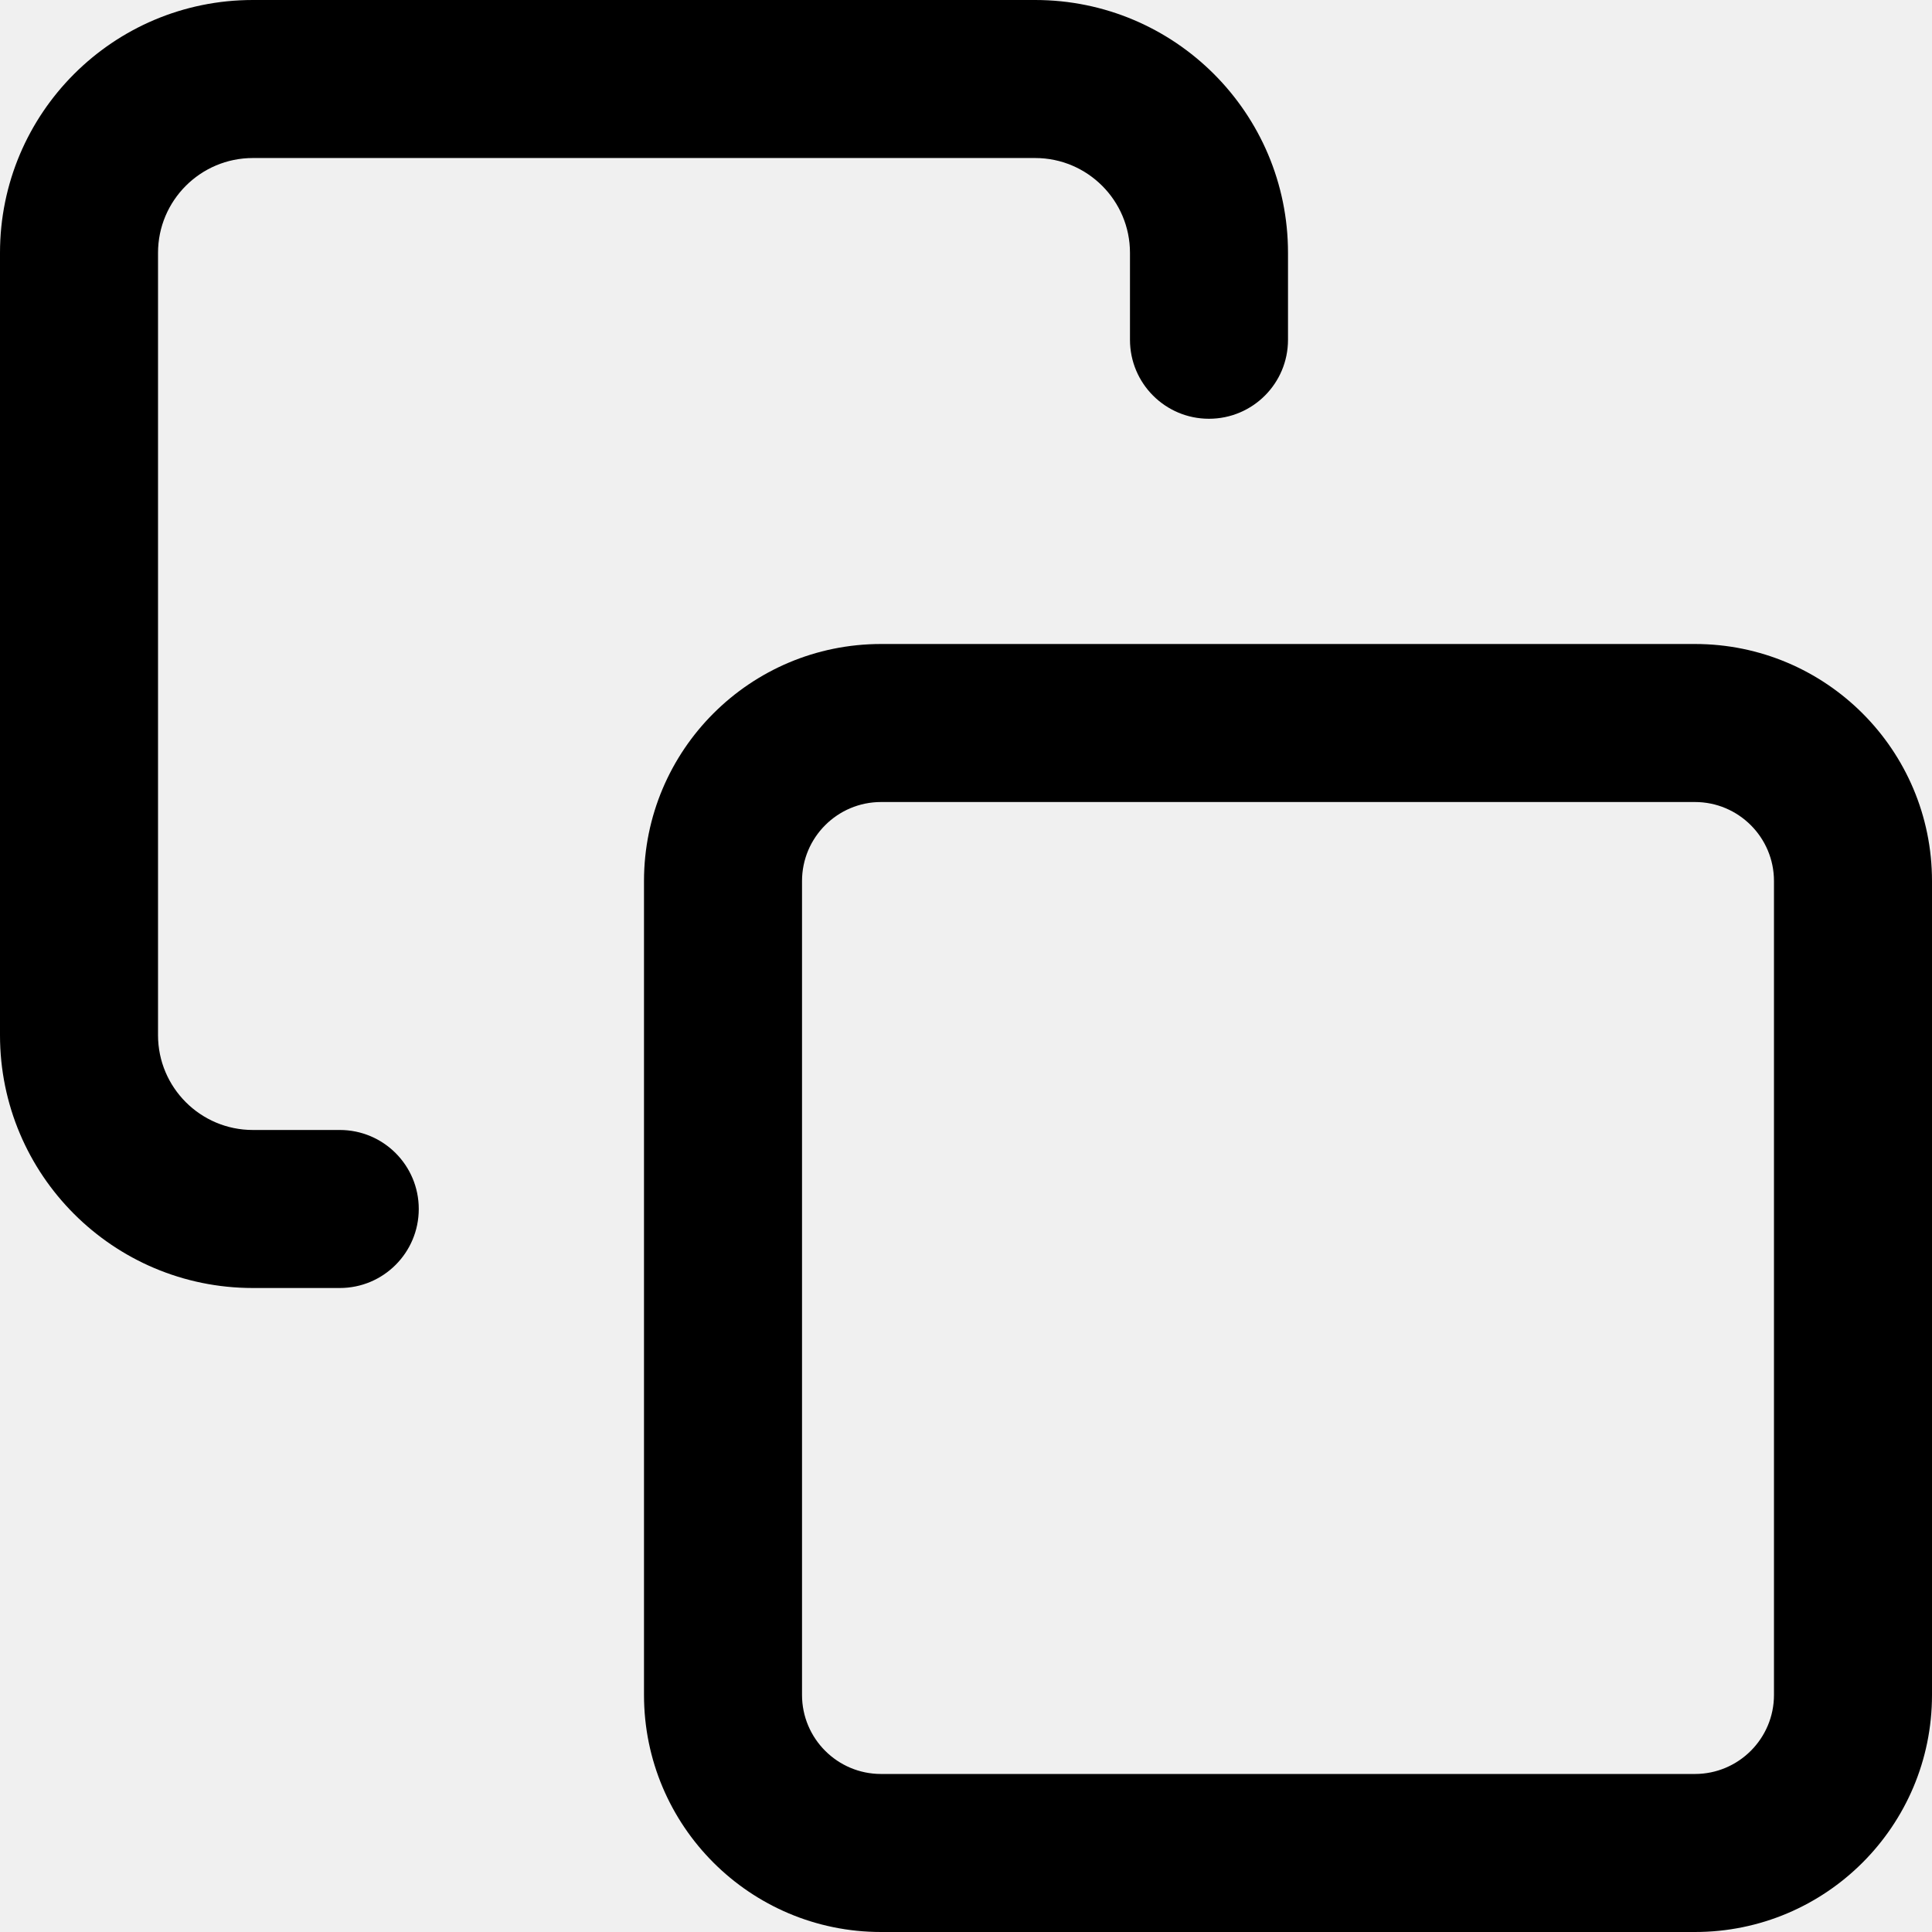
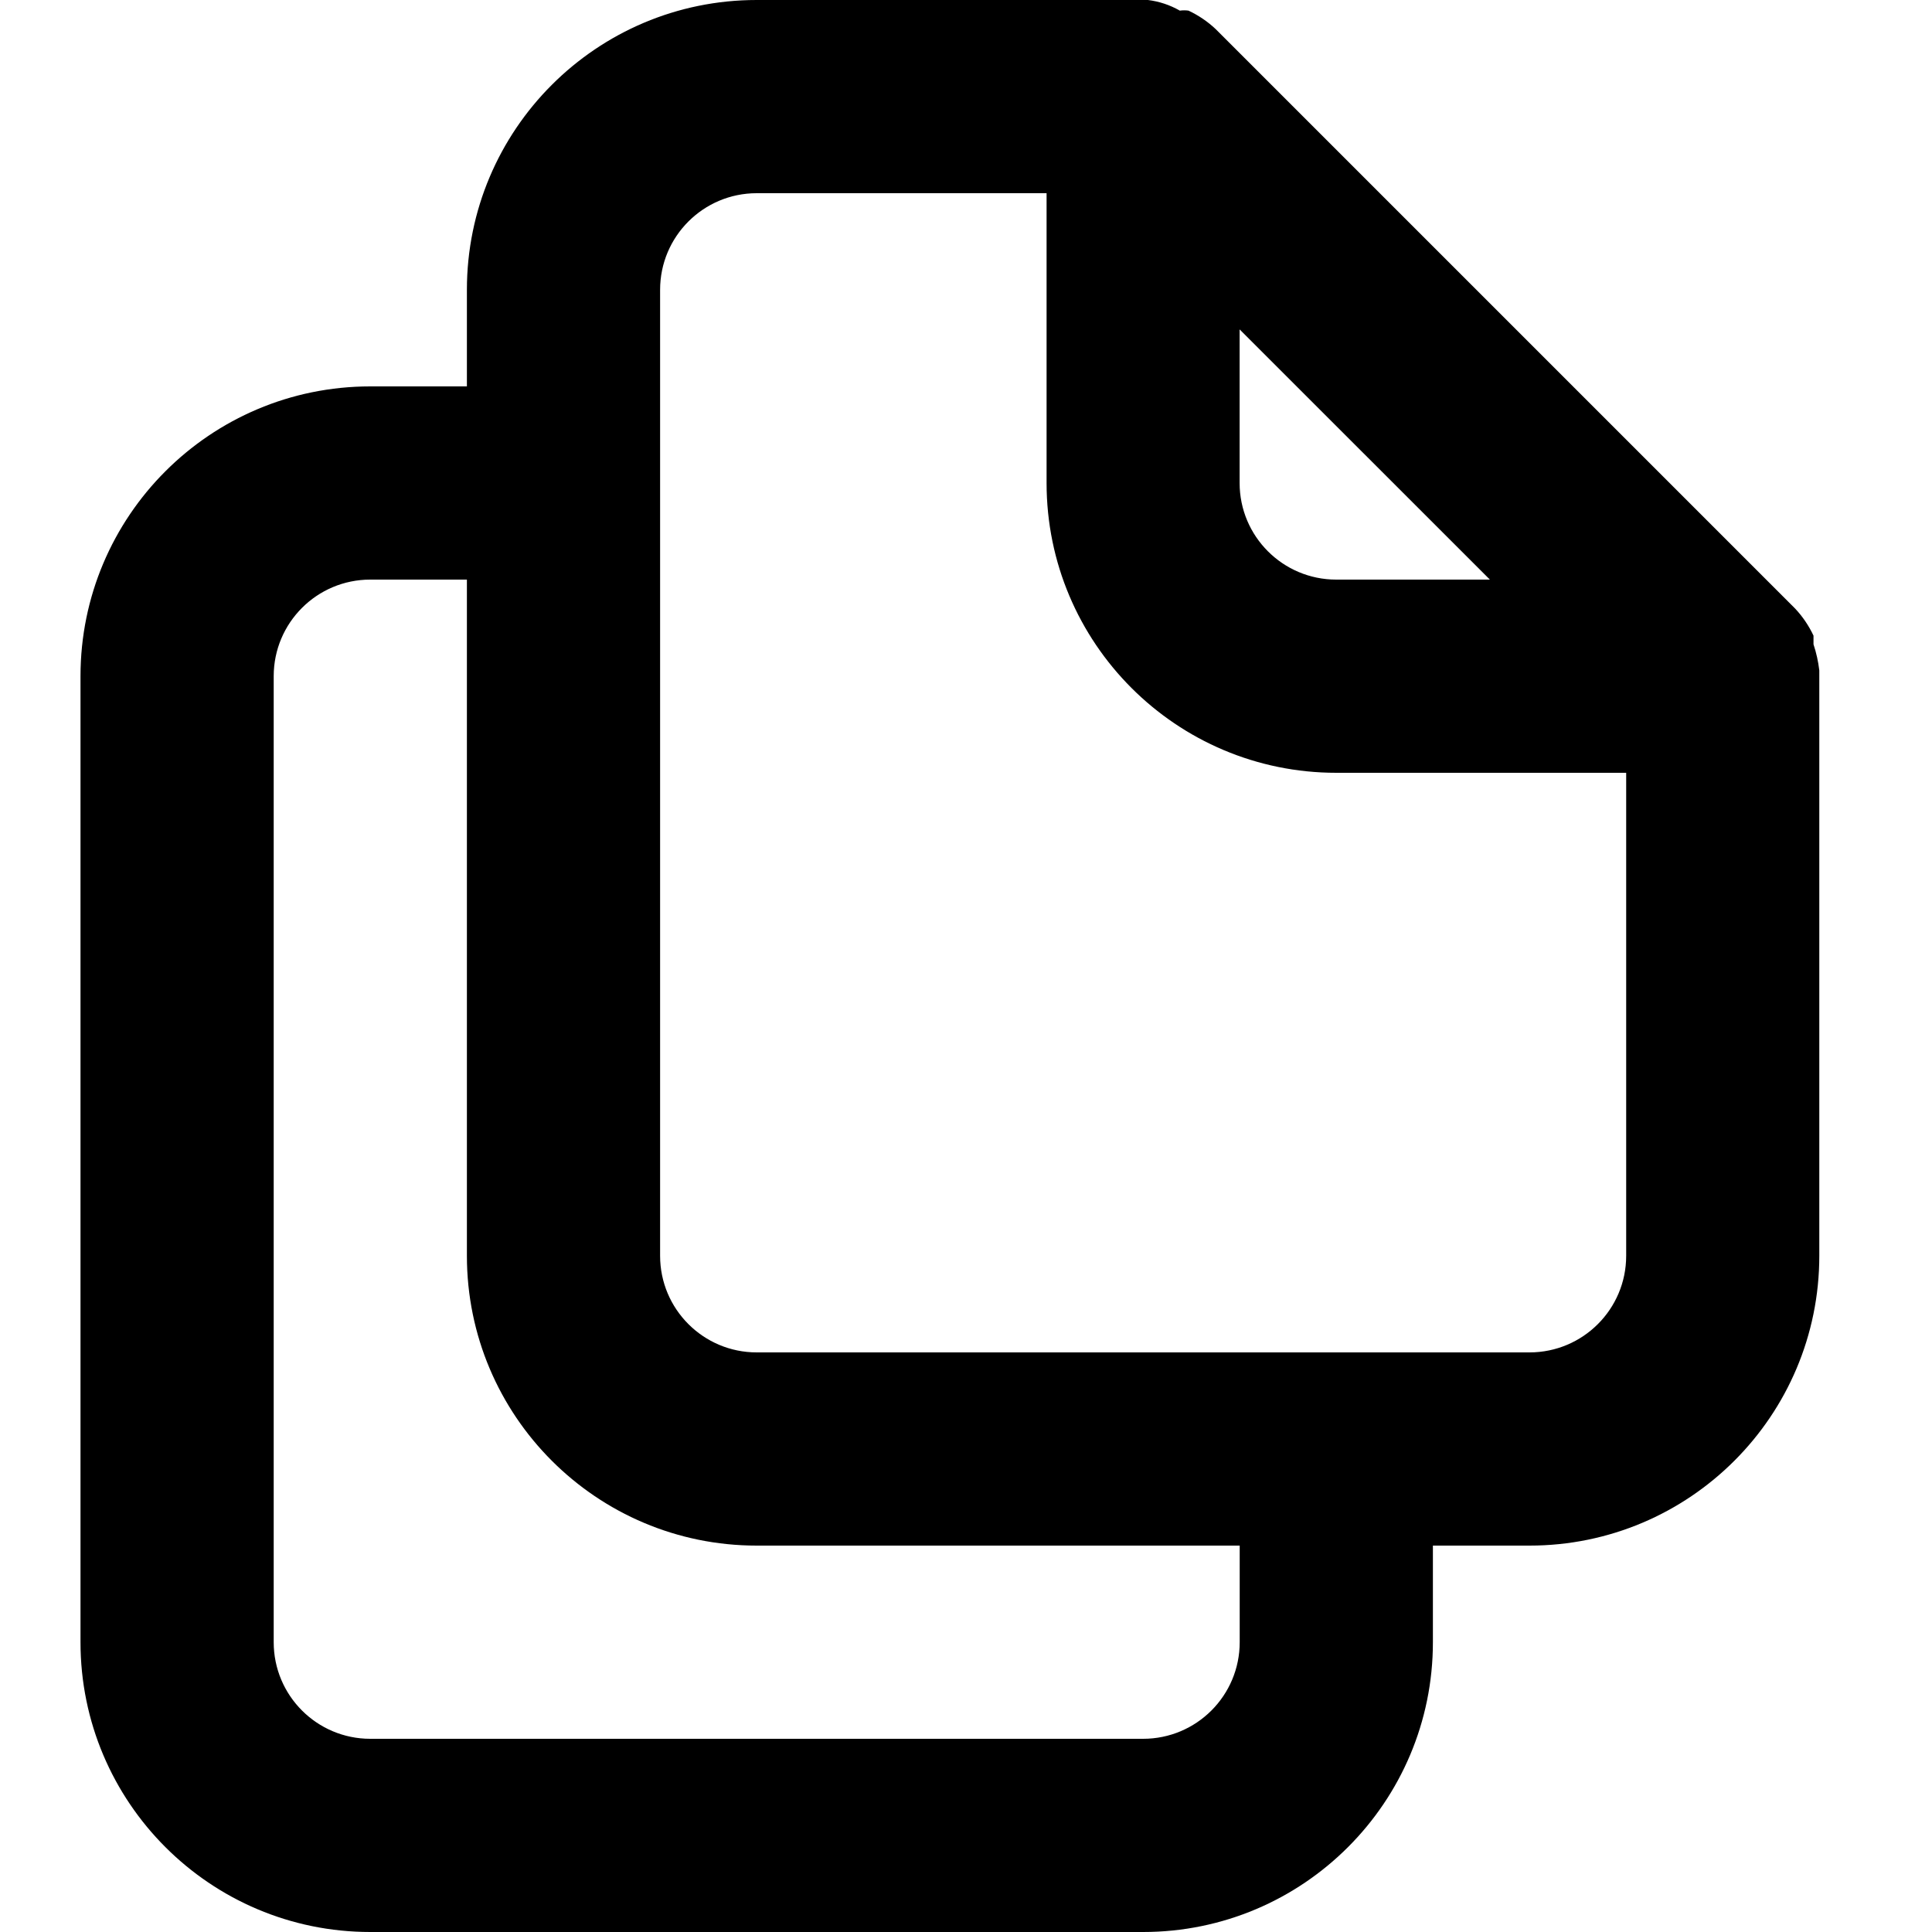
- <svg xmlns="http://www.w3.org/2000/svg" width="24px" height="24px" viewBox="0 0 24 24" version="1.1">
-   <defs />
-   <g id="Page-1" stroke="none" stroke-width="1" fill="none" fill-rule="evenodd">
-     <g id="Copy24" fill="#000000" fill-rule="nonzero">
-       <path d="M10.945,9.963 C10.403,9.963 9.963,10.403 9.963,10.945 L9.963,21.055 C9.963,21.597 10.403,22.037 10.945,22.037 L21.055,22.037 C21.597,22.037 22.037,21.597 22.037,21.055 L22.037,10.945 C22.037,10.403 21.597,9.963 21.055,9.963 L10.945,9.963 Z M10.945,8 L21.055,8 C22.682,8 24,9.318 24,10.945 L24,21.055 C24,22.682 22.682,24 21.055,24 L10.945,24 C9.318,24 8,22.682 8,21.055 L8,10.945 C8,9.318 9.318,8 10.945,8 Z M4.221,14.037 C4.763,14.037 5.202,14.476 5.202,15.018 C5.202,15.561 4.763,16 4.221,16 L3.141,16 C1.406,16 0,14.594 0,12.859 L0,3.141 C-3.17029665e-16,1.406 1.406,0 3.141,0 L12.859,0 C14.594,0 16,1.406 16,3.141 L16,4.221 C16,4.763 15.561,5.202 15.018,5.202 C14.476,5.202 14.037,4.763 14.037,4.221 L14.037,3.141 C14.037,2.491 13.509,1.963 12.859,1.963 L3.141,1.963 C2.491,1.963 1.963,2.491 1.963,3.141 L1.963,12.859 C1.963,13.509 2.491,14.037 3.141,14.037 L4.221,14.037 Z" />
-     </g>
-   </g>
+ <svg xmlns="http://www.w3.org/2000/svg" width="24" height="24" viewBox="0 0 24 24" fill="none">
+   <rect width="24" height="24" fill="white" />
+   <path clip-rule="evenodd" fill="#000000" fill-rule="evenodd" d="M22.528 8.004C22.563 8.109 22.587 8.218 22.6 8.328V8.4V15.6C22.6 17.588 20.988 19.2 19 19.2H17.8V20.4C17.8 22.388 16.188 24 14.2 24H4.6C2.612 24 1 22.388 1 20.4V8.4C1 6.412 2.612 4.8 4.6 4.8H5.8V3.6C5.8 1.612 7.412 0 9.4 0H14.26C14.399 0.017 14.534 0.062 14.656 0.132C14.692 0.127 14.728 0.127 14.764 0.132C14.887 0.19 15.001 0.267 15.1 0.36L22.3 7.56C22.393 7.659 22.47 7.773 22.528 7.896V8.004ZM18.508 7.2L15.399 4.092V6C15.399 6.663 15.937 7.2 16.599 7.2H18.508ZM15.4 20.4C15.4 21.063 14.863 21.6 14.2 21.6H4.6C3.937 21.6 3.4 21.063 3.4 20.4V8.4C3.4 7.737 3.937 7.2 4.6 7.2H5.8V15.6C5.8 17.588 7.412 19.2 9.4 19.2H15.4V20.4ZM19 16.8C19.663 16.8 20.201 16.263 20.201 15.6V9.6H16.601C14.612 9.6 13.001 7.988 13.001 6V2.4H9.4C8.738 2.4 8.2 2.937 8.2 3.6V15.6C8.2 16.263 8.738 16.8 9.4 16.8H19Z" />
</svg>
